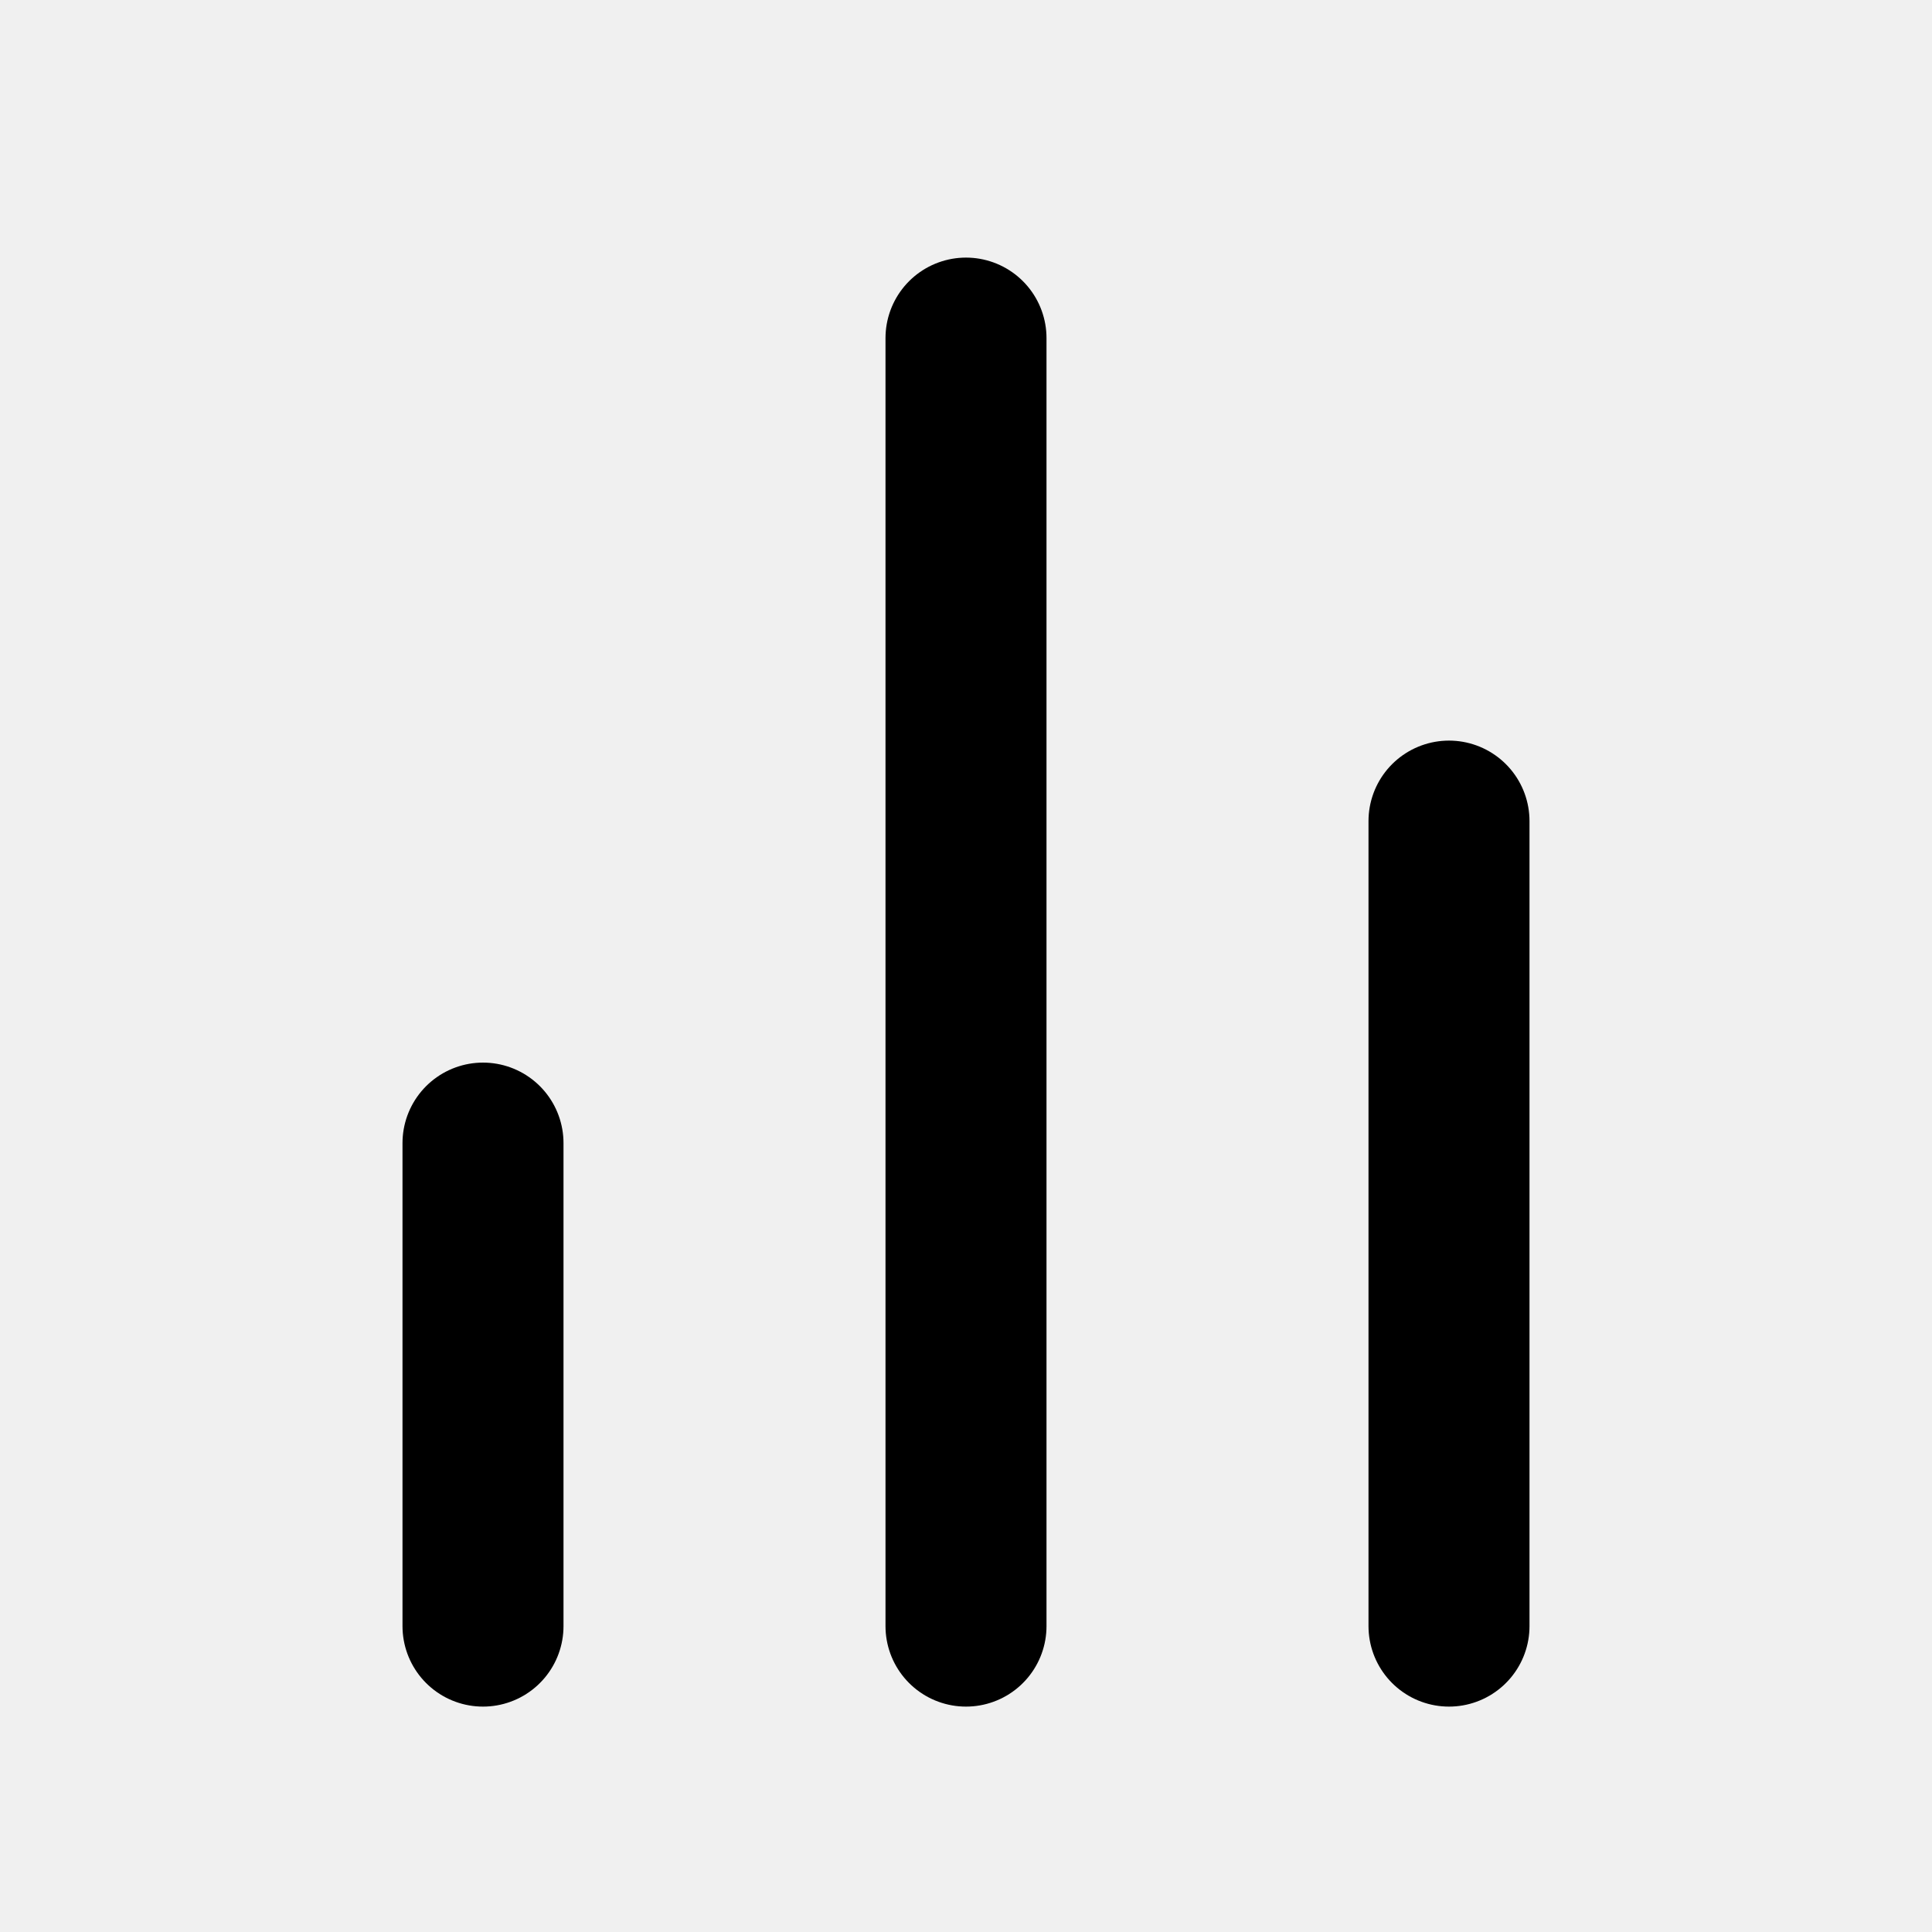
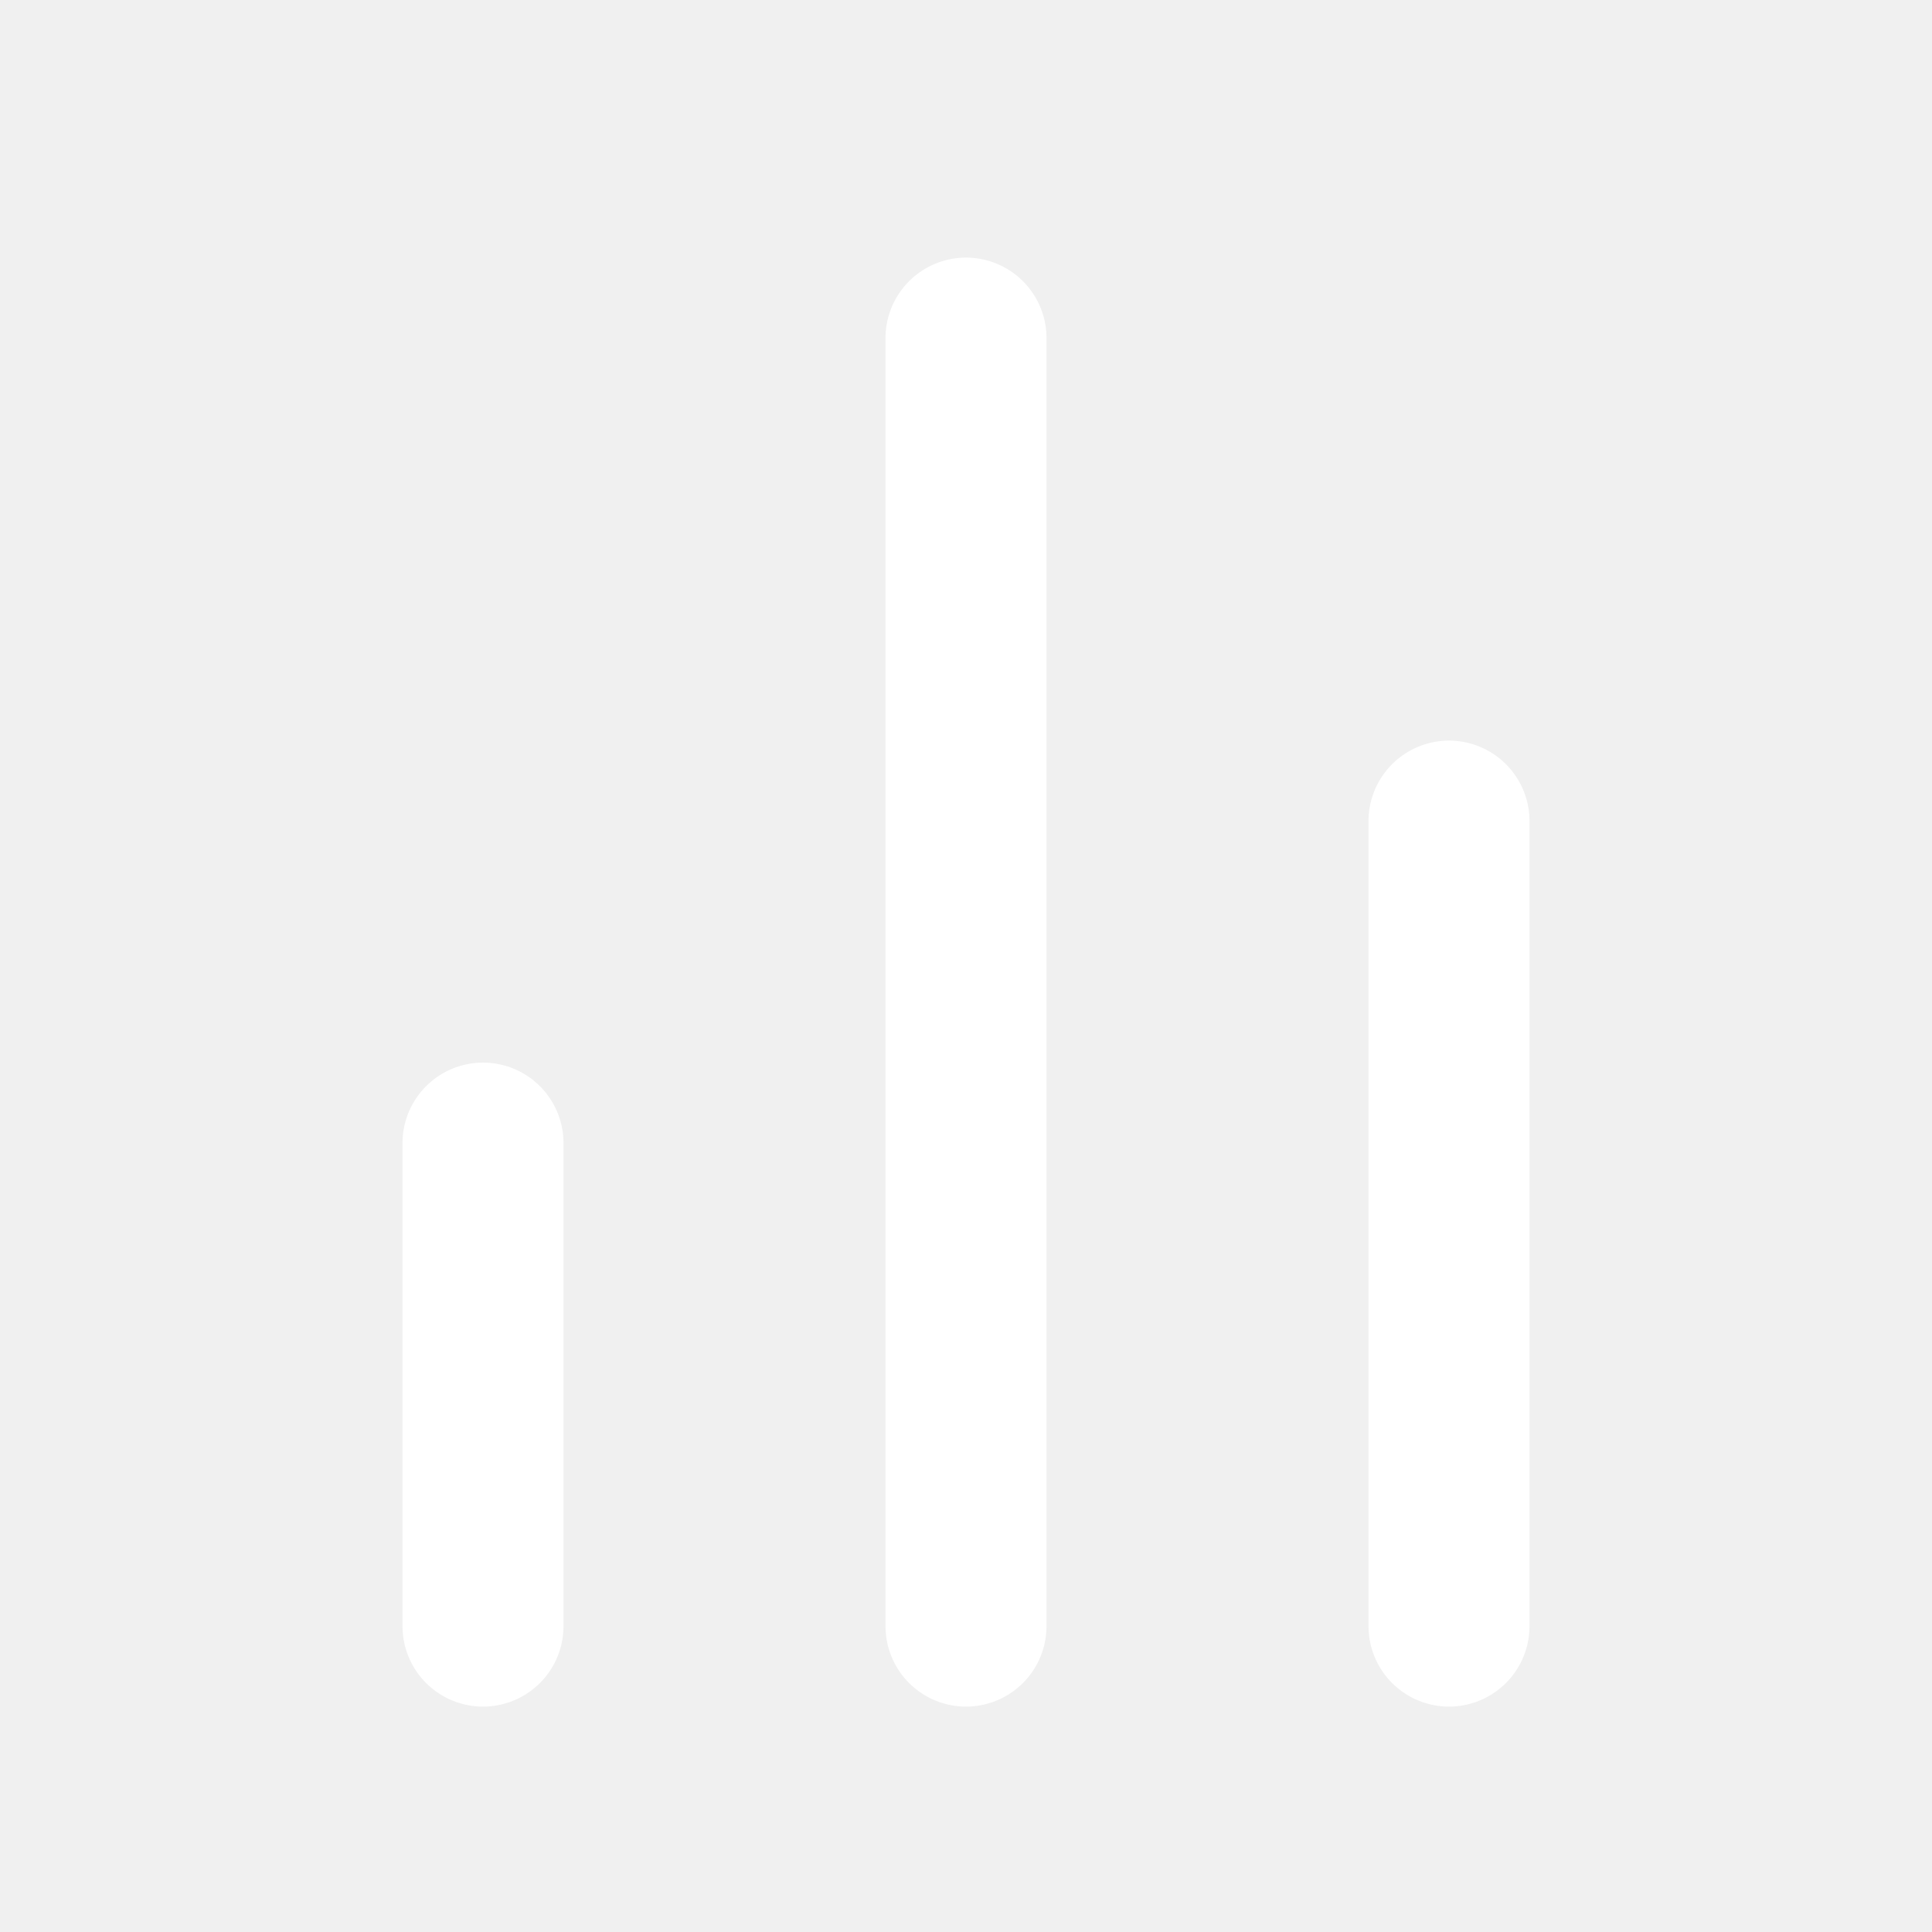
<svg xmlns="http://www.w3.org/2000/svg" width="24" height="24" viewBox="0 0 24 24" fill="none">
-   <path d="M18 20.2V10.2" stroke="black" stroke-width="2" stroke-linecap="round" stroke-linejoin="round" />
-   <path d="M12 20.2V4.2" stroke="black" stroke-width="2" stroke-linecap="round" stroke-linejoin="round" />
-   <path d="M6 20.2V14.2" stroke="black" stroke-width="2" stroke-linecap="round" stroke-linejoin="round" />
+   <path d="M18 20.2V10.2" stroke="white" stroke-width="2" stroke-linecap="round" stroke-linejoin="round" />
+   <path d="M12 20.2V4.2" stroke="white" stroke-width="2" stroke-linecap="round" stroke-linejoin="round" />
+   <path d="M6 20.2V14.2" stroke="white" stroke-width="2" stroke-linecap="round" stroke-linejoin="round" />
</svg>
